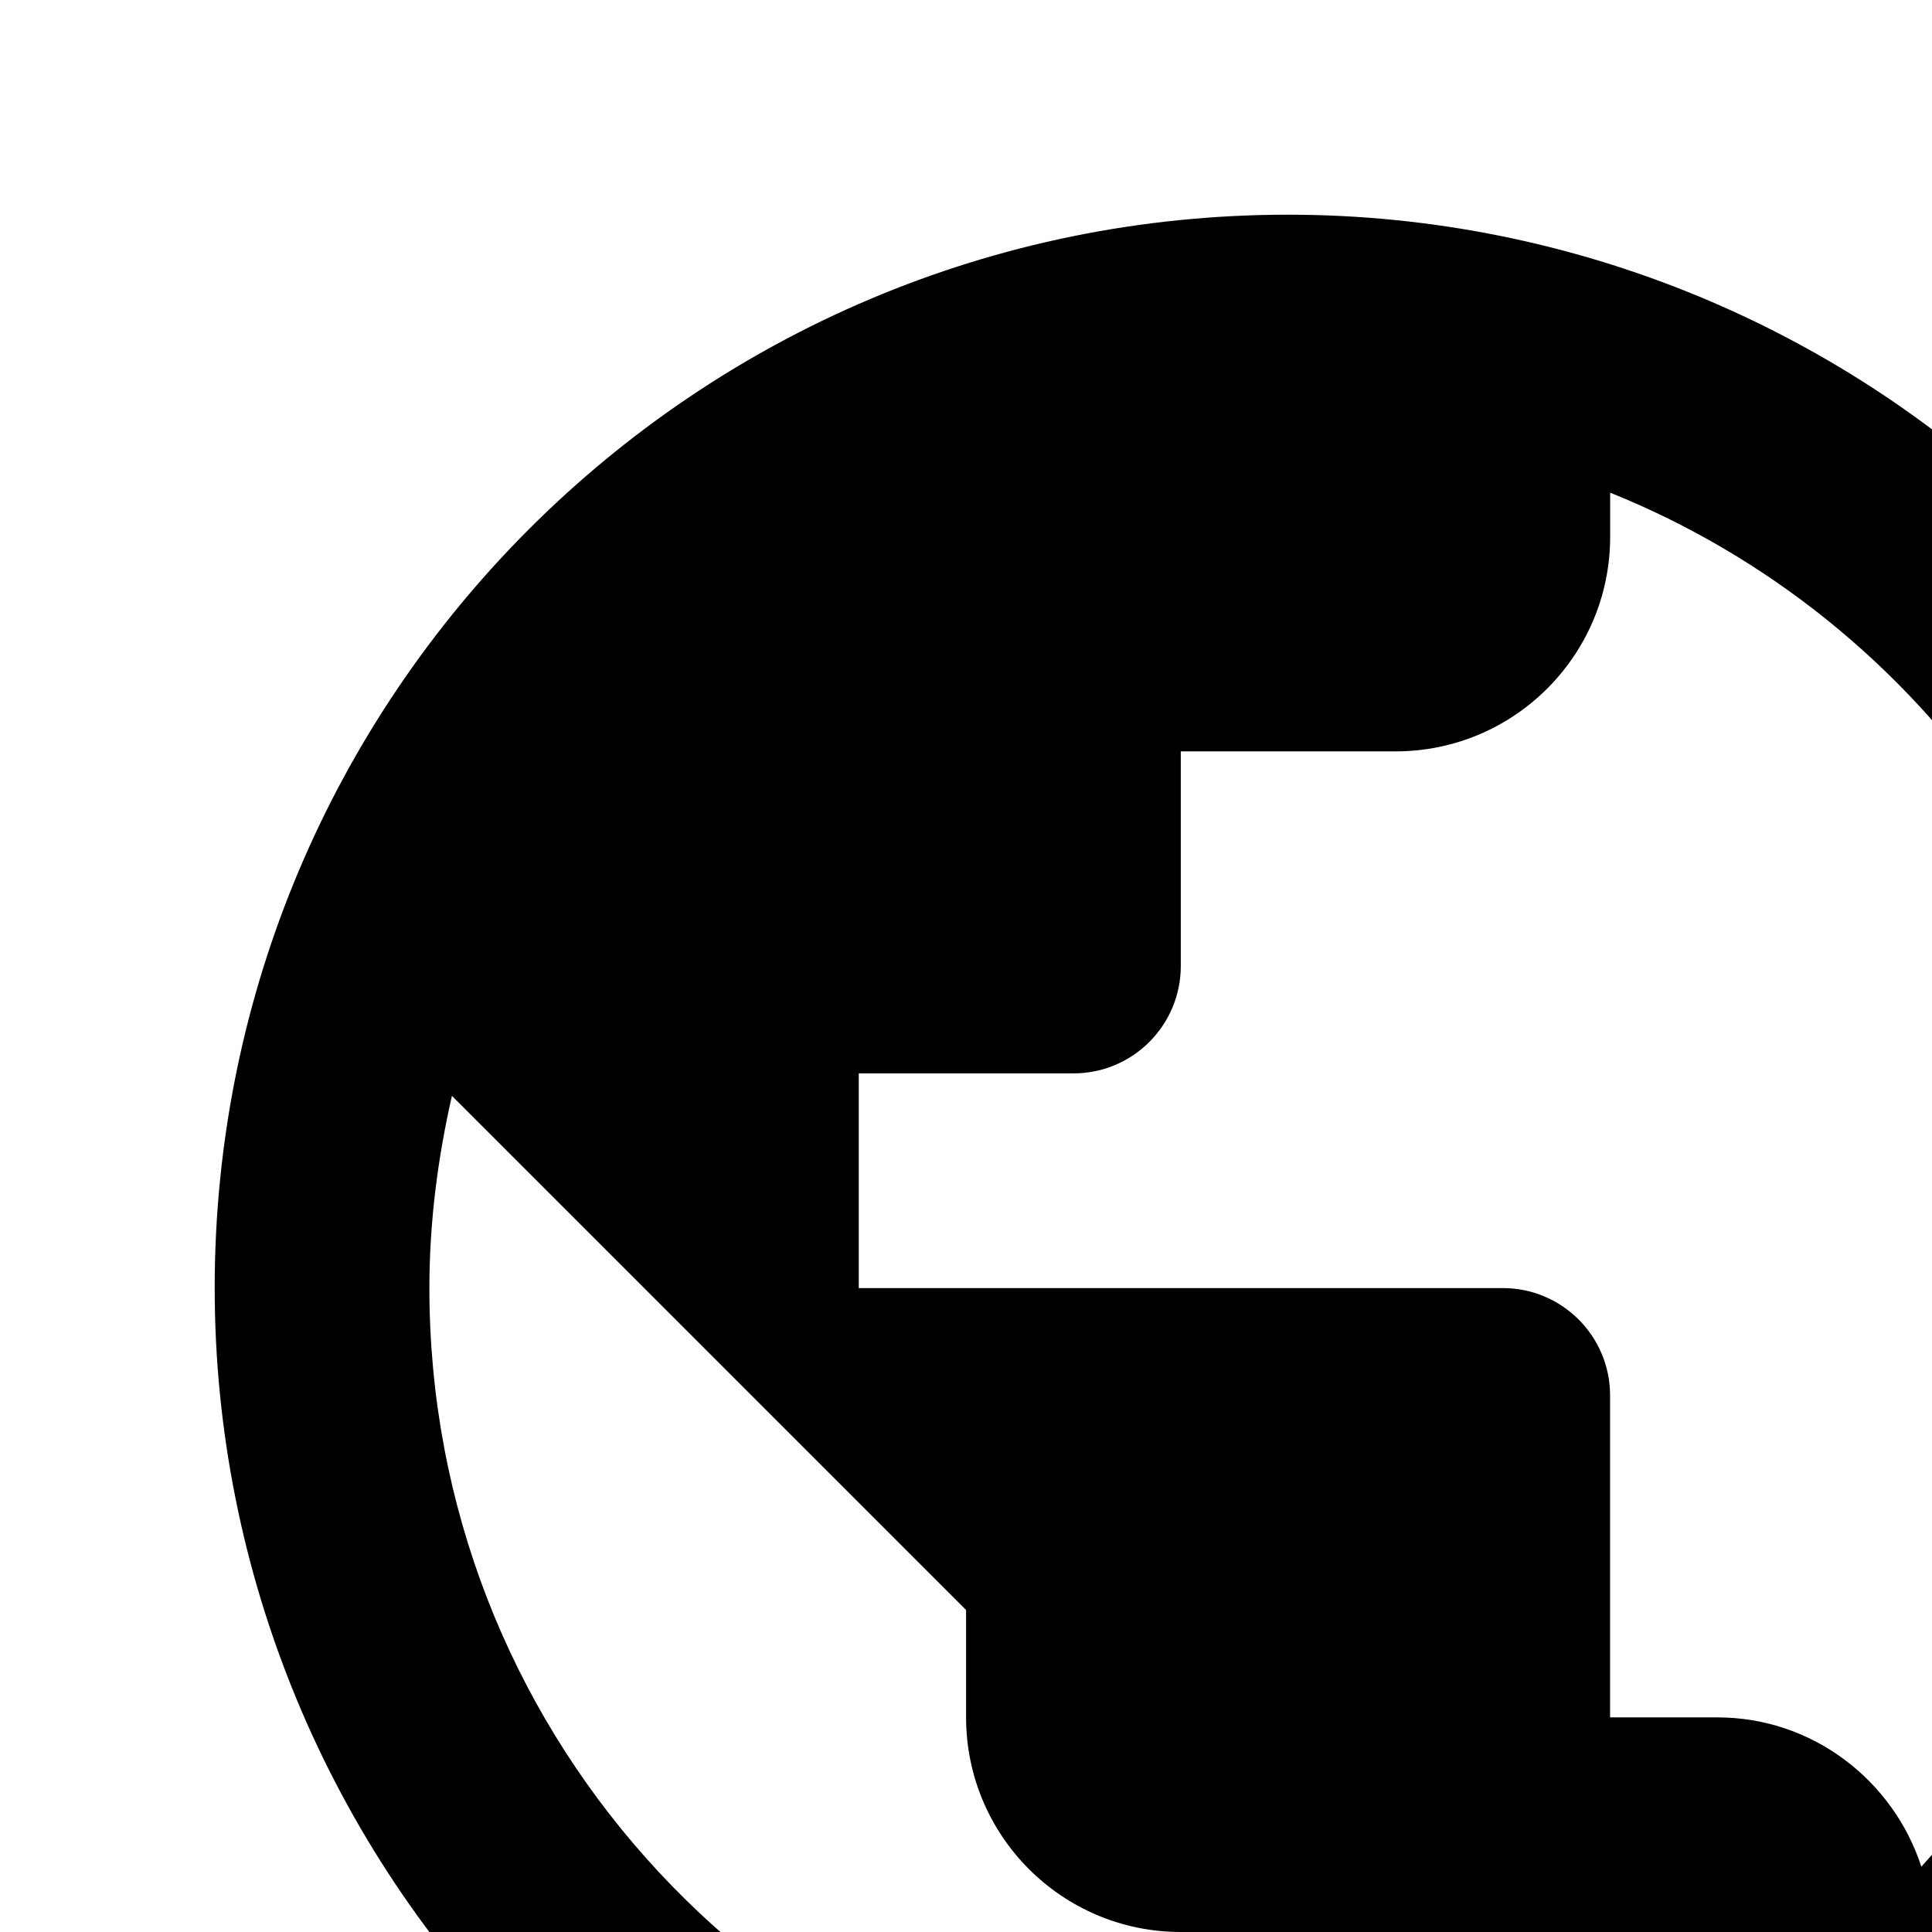
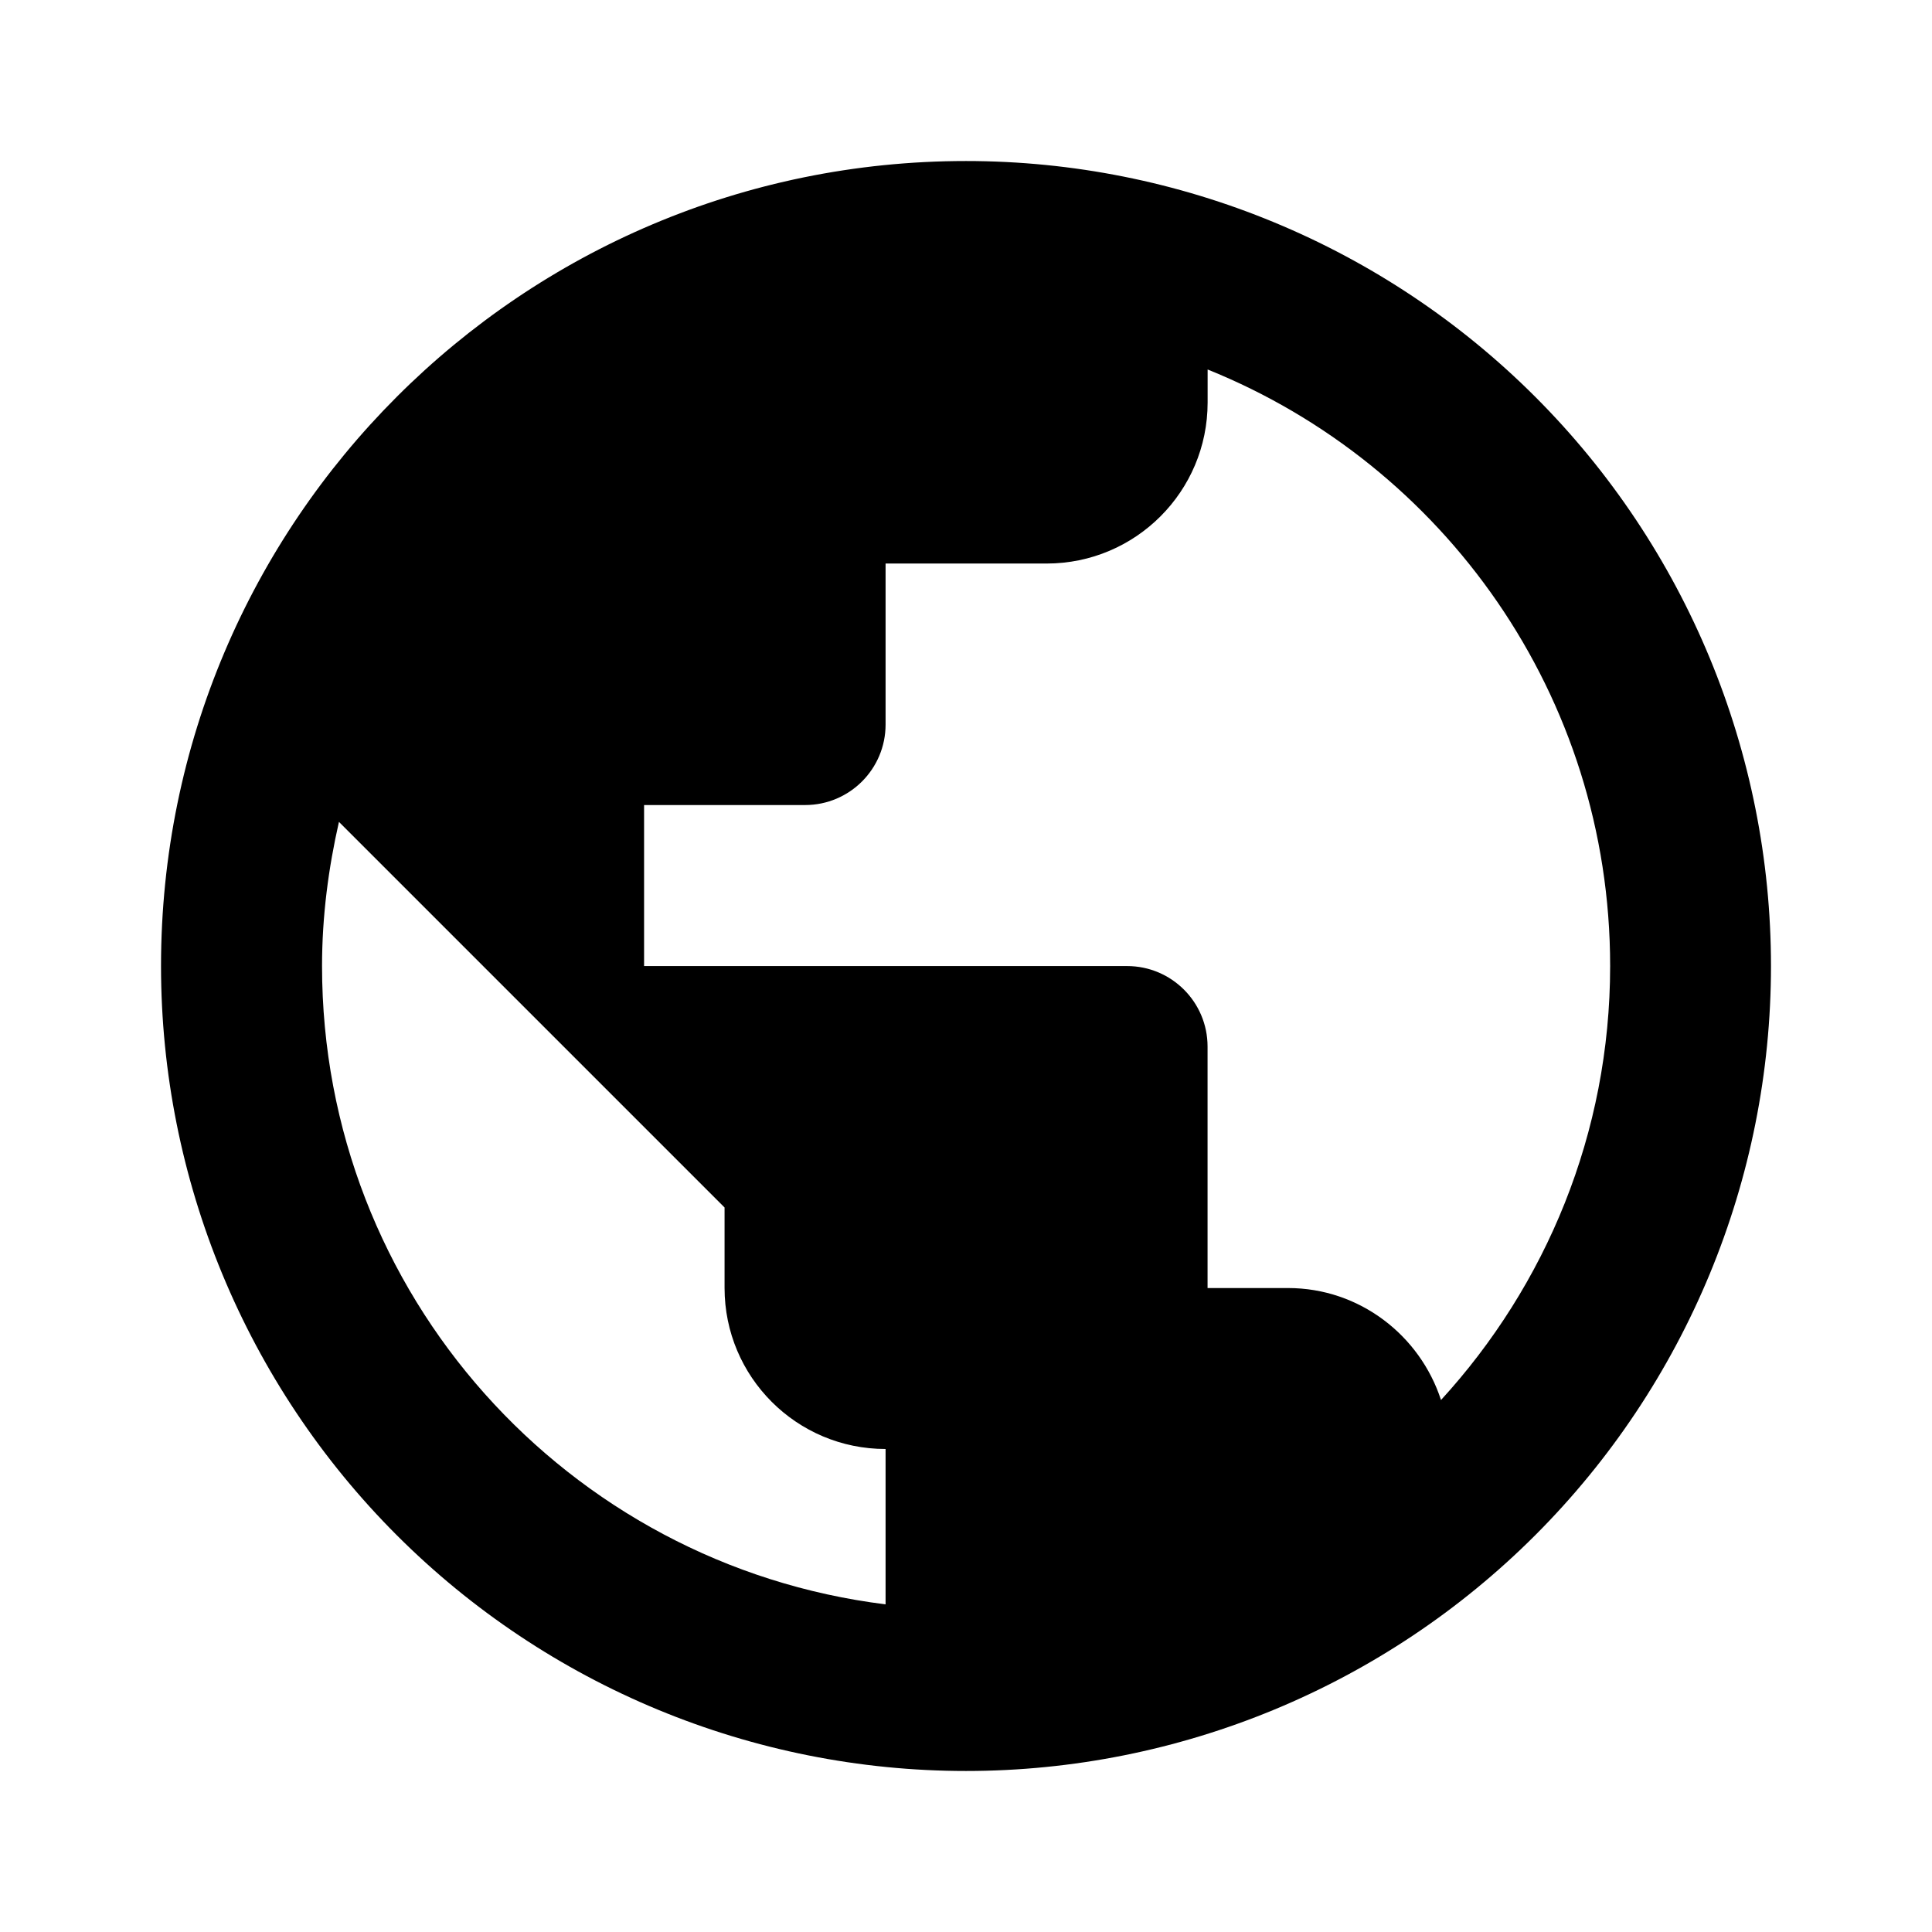
- <svg xmlns="http://www.w3.org/2000/svg" version="1.1" width="24" height="24" viewBox="0 0 24 24">
+ <svg xmlns="http://www.w3.org/2000/svg" version="1.1" width="32" height="32" viewBox="0 0 32 32">
  <path d="M23.867 23.187c-0.347-1.067-1.347-1.853-2.533-1.853h-1.333v-4c0-0.736-0.597-1.333-1.333-1.333h-8v-2.667h2.667c0.736 0 1.333-0.597 1.333-1.333v-2.667h2.667c1.473 0 2.667-1.194 2.667-2.667v-0.547c3.907 1.573 6.667 5.4 6.667 9.88 0 2.773-1.067 5.293-2.8 7.187v0zM14.667 26.573c-5.267-0.653-9.333-5.133-9.333-10.573 0-0.827 0.107-1.627 0.28-2.387l6.387 6.387v1.333c0 1.473 1.194 2.667 2.667 2.667v2.573zM16 2.667c-7.364 0-13.333 5.97-13.333 13.333 0 3.536 1.405 6.928 3.905 9.428s5.892 3.905 9.428 3.905c3.536 0 6.928-1.405 9.428-3.905s3.905-5.892 3.905-9.428c0-3.536-1.405-6.928-3.905-9.428s-5.892-3.905-9.428-3.905z" />
</svg>
